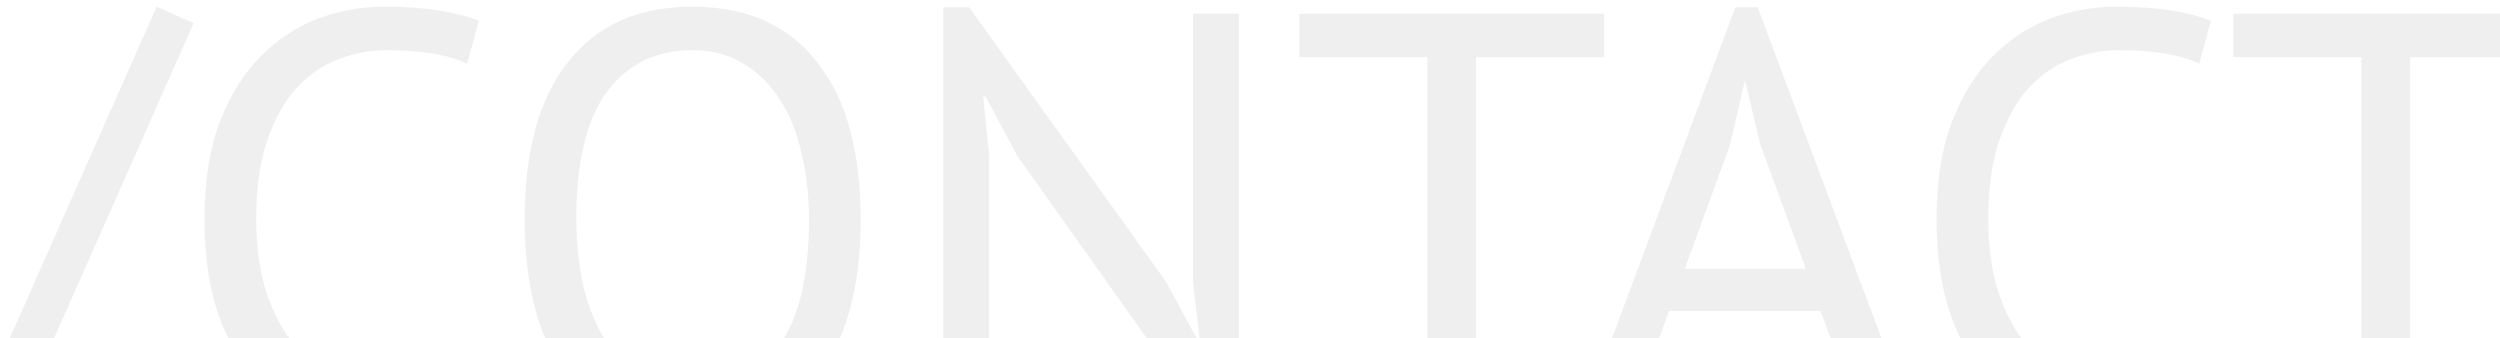
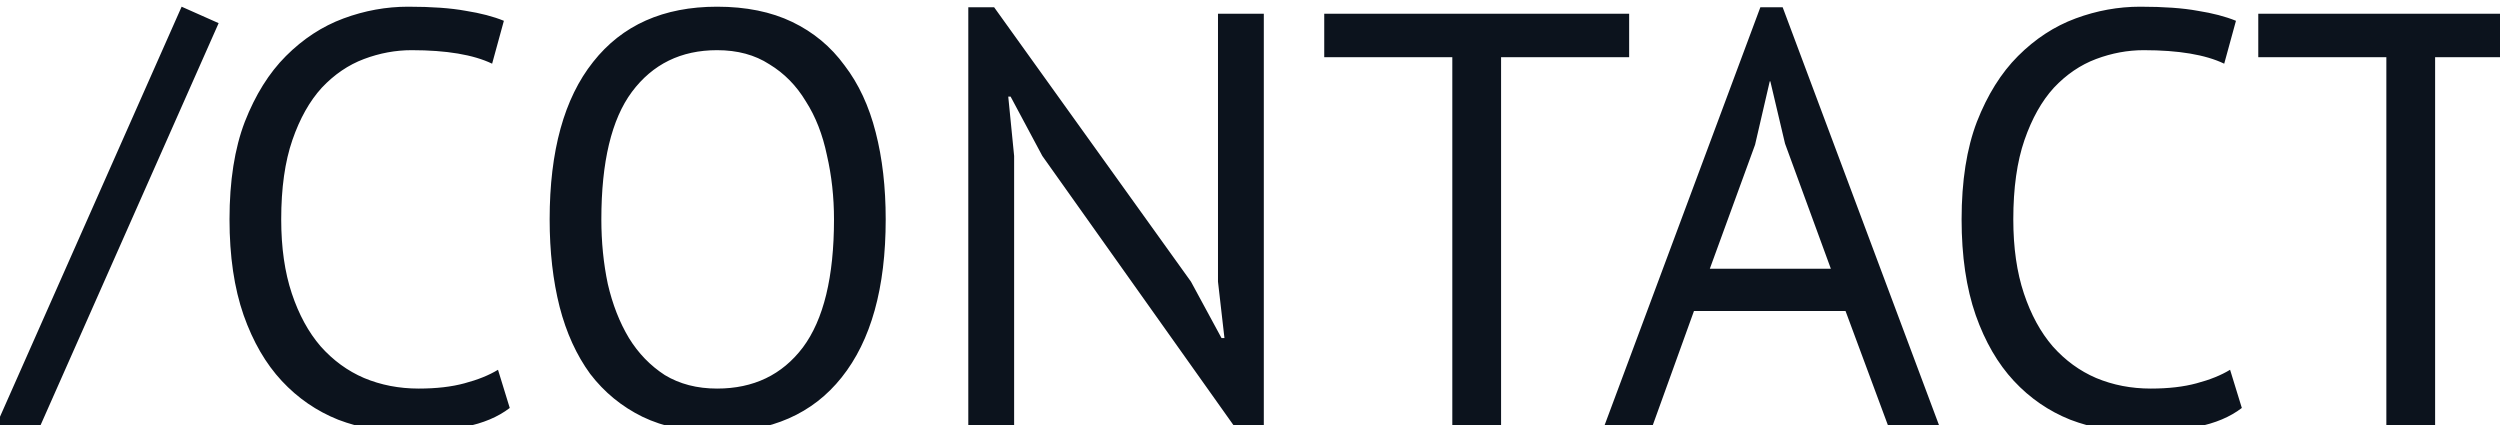
- <svg xmlns="http://www.w3.org/2000/svg" width="200" height="27" viewBox="0 0 200 27" fill="none">
-   <path d="M12.53 0.536L15.491 1.852L-1.664 40.58L-4.625 39.264L12.53 0.536ZM38.78 32.637C37.84 33.358 36.649 33.859 35.208 34.141C33.767 34.423 32.231 34.564 30.602 34.564C28.628 34.564 26.779 34.235 25.056 33.577C23.333 32.888 21.829 31.854 20.544 30.475C19.259 29.096 18.241 27.342 17.489 25.211C16.737 23.049 16.361 20.495 16.361 17.55C16.361 14.479 16.768 11.879 17.583 9.748C18.429 7.586 19.526 5.831 20.873 4.484C22.252 3.105 23.787 2.103 25.479 1.476C27.171 0.849 28.894 0.536 30.649 0.536C32.529 0.536 34.064 0.646 35.255 0.865C36.446 1.053 37.464 1.319 38.31 1.664L37.37 5.095C35.866 4.374 33.72 4.014 30.931 4.014C29.646 4.014 28.377 4.249 27.124 4.719C25.871 5.189 24.743 5.957 23.74 7.022C22.769 8.087 21.985 9.482 21.39 11.205C20.795 12.928 20.497 15.043 20.497 17.55C20.497 19.806 20.779 21.78 21.343 23.472C21.907 25.164 22.675 26.574 23.646 27.702C24.649 28.83 25.808 29.676 27.124 30.24C28.471 30.804 29.928 31.086 31.495 31.086C32.905 31.086 34.127 30.945 35.161 30.663C36.226 30.381 37.119 30.021 37.84 29.582L38.78 32.637ZM41.972 17.55C41.972 12.067 43.132 7.868 45.45 4.954C47.769 2.009 51.075 0.536 55.367 0.536C57.686 0.536 59.691 0.943 61.383 1.758C63.075 2.573 64.47 3.732 65.566 5.236C66.694 6.709 67.525 8.495 68.057 10.594C68.59 12.662 68.856 14.981 68.856 17.55C68.856 23.033 67.681 27.248 65.331 30.193C63.013 33.107 59.691 34.564 55.367 34.564C53.08 34.564 51.09 34.157 49.398 33.342C47.738 32.527 46.343 31.384 45.215 29.911C44.119 28.407 43.304 26.621 42.771 24.553C42.239 22.454 41.972 20.119 41.972 17.55ZM46.108 17.55C46.108 19.367 46.281 21.091 46.625 22.72C47.001 24.349 47.565 25.791 48.317 27.044C49.069 28.266 50.025 29.253 51.184 30.005C52.375 30.726 53.769 31.086 55.367 31.086C58.281 31.086 60.569 29.989 62.229 27.796C63.89 25.571 64.72 22.156 64.72 17.55C64.72 15.764 64.532 14.056 64.156 12.427C63.812 10.766 63.248 9.325 62.464 8.103C61.712 6.85 60.741 5.863 59.55 5.142C58.391 4.39 56.997 4.014 55.367 4.014C52.485 4.014 50.213 5.126 48.552 7.351C46.923 9.544 46.108 12.944 46.108 17.55ZM81.386 12.474L78.848 7.727H78.66L79.13 12.474V34H75.464V0.583H77.532L93.277 22.532L95.721 27.044H95.956L95.439 22.532V1.1H99.105V34.517H97.037L81.386 12.474ZM128.332 4.578H118.086V34H114.185V4.578H103.939V1.1H128.332V4.578ZM145.643 24.882H133.517L130.227 34H126.373L138.828 0.583H140.614L153.116 34H149.027L145.643 24.882ZM134.786 21.498H144.468L140.802 11.487L139.627 6.505H139.58L138.405 11.581L134.786 21.498ZM177.347 32.637C176.407 33.358 175.217 33.859 173.775 34.141C172.334 34.423 170.799 34.564 169.169 34.564C167.195 34.564 165.347 34.235 163.623 33.577C161.9 32.888 160.396 31.854 159.111 30.475C157.827 29.096 156.808 27.342 156.056 25.211C155.304 23.049 154.928 20.495 154.928 17.55C154.928 14.479 155.336 11.879 156.15 9.748C156.996 7.586 158.093 5.831 159.44 4.484C160.819 3.105 162.354 2.103 164.046 1.476C165.738 0.849 167.462 0.536 169.216 0.536C171.096 0.536 172.632 0.646 173.822 0.865C175.013 1.053 176.031 1.319 176.877 1.664L175.937 5.095C174.433 4.374 172.287 4.014 169.498 4.014C168.214 4.014 166.945 4.249 165.691 4.719C164.438 5.189 163.31 5.957 162.307 7.022C161.336 8.087 160.553 9.482 159.957 11.205C159.362 12.928 159.064 15.043 159.064 17.55C159.064 19.806 159.346 21.78 159.91 23.472C160.474 25.164 161.242 26.574 162.213 27.702C163.216 28.83 164.375 29.676 165.691 30.24C167.039 30.804 168.496 31.086 170.062 31.086C171.472 31.086 172.694 30.945 173.728 30.663C174.794 30.381 175.687 30.021 176.407 29.582L177.347 32.637ZM203.055 4.578H192.809V34H188.908V4.578H178.662V1.1H203.055V4.578Z" fill="#EFEFEF" />
+ <svg xmlns="http://www.w3.org/2000/svg" width="200" height="34" viewBox="0 0 200 34" fill="none">
+   <path d="M14.53 0.536L17.491 1.852L0.336 40.58L-2.625 39.264L14.53 0.536ZM40.78 32.637C39.84 33.358 38.649 33.859 37.208 34.141C35.767 34.423 34.231 34.564 32.602 34.564C30.628 34.564 28.779 34.235 27.056 33.577C25.333 32.888 23.829 31.854 22.544 30.475C21.259 29.096 20.241 27.342 19.489 25.211C18.737 23.049 18.361 20.495 18.361 17.55C18.361 14.479 18.768 11.879 19.583 9.748C20.429 7.586 21.526 5.831 22.873 4.484C24.252 3.105 25.787 2.103 27.479 1.476C29.171 0.849 30.894 0.536 32.649 0.536C34.529 0.536 36.064 0.646 37.255 0.865C38.446 1.053 39.464 1.319 40.31 1.664L39.37 5.095C37.866 4.374 35.72 4.014 32.931 4.014C31.646 4.014 30.377 4.249 29.124 4.719C27.871 5.189 26.743 5.957 25.74 7.022C24.769 8.087 23.985 9.482 23.39 11.205C22.795 12.928 22.497 15.043 22.497 17.55C22.497 19.806 22.779 21.78 23.343 23.472C23.907 25.164 24.675 26.574 25.646 27.702C26.649 28.83 27.808 29.676 29.124 30.24C30.471 30.804 31.928 31.086 33.495 31.086C34.905 31.086 36.127 30.945 37.161 30.663C38.226 30.381 39.119 30.021 39.84 29.582L40.78 32.637ZM43.972 17.55C43.972 12.067 45.132 7.868 47.45 4.954C49.769 2.009 53.075 0.536 57.367 0.536C59.686 0.536 61.691 0.943 63.383 1.758C65.075 2.573 66.47 3.732 67.566 5.236C68.694 6.709 69.525 8.495 70.057 10.594C70.59 12.662 70.856 14.981 70.856 17.55C70.856 23.033 69.681 27.248 67.331 30.193C65.013 33.107 61.691 34.564 57.367 34.564C55.08 34.564 53.09 34.157 51.398 33.342C49.738 32.527 48.343 31.384 47.215 29.911C46.119 28.407 45.304 26.621 44.771 24.553C44.239 22.454 43.972 20.119 43.972 17.55ZM48.108 17.55C48.108 19.367 48.281 21.091 48.625 22.72C49.001 24.349 49.565 25.791 50.317 27.044C51.069 28.266 52.025 29.253 53.184 30.005C54.375 30.726 55.769 31.086 57.367 31.086C60.281 31.086 62.569 29.989 64.229 27.796C65.89 25.571 66.72 22.156 66.72 17.55C66.72 15.764 66.532 14.056 66.156 12.427C65.812 10.766 65.248 9.325 64.464 8.103C63.712 6.85 62.741 5.863 61.55 5.142C60.391 4.39 58.997 4.014 57.367 4.014C54.485 4.014 52.213 5.126 50.552 7.351C48.923 9.544 48.108 12.944 48.108 17.55ZM83.386 12.474L80.848 7.727H80.66L81.13 12.474V34H77.464V0.583H79.532L95.277 22.532L97.721 27.044H97.956L97.439 22.532V1.1H101.105V34.517H99.037L83.386 12.474ZM130.332 4.578H120.086V34H116.185V4.578H105.939V1.1H130.332V4.578ZM147.643 24.882H135.517L132.227 34H128.373L140.828 0.583H142.614L155.116 34H151.027L147.643 24.882ZM136.786 21.498H146.468L142.802 11.487L141.627 6.505H141.58L140.405 11.581L136.786 21.498ZM179.347 32.637C178.407 33.358 177.217 33.859 175.775 34.141C174.334 34.423 172.799 34.564 171.169 34.564C169.195 34.564 167.347 34.235 165.623 33.577C163.9 32.888 162.396 31.854 161.111 30.475C159.827 29.096 158.808 27.342 158.056 25.211C157.304 23.049 156.928 20.495 156.928 17.55C156.928 14.479 157.336 11.879 158.15 9.748C158.996 7.586 160.093 5.831 161.44 4.484C162.819 3.105 164.354 2.103 166.046 1.476C167.738 0.849 169.462 0.536 171.216 0.536C173.096 0.536 174.632 0.646 175.822 0.865C177.013 1.053 178.031 1.319 178.877 1.664L177.937 5.095C176.433 4.374 174.287 4.014 171.498 4.014C170.214 4.014 168.945 4.249 167.691 4.719C166.438 5.189 165.31 5.957 164.307 7.022C163.336 8.087 162.553 9.482 161.957 11.205C161.362 12.928 161.064 15.043 161.064 17.55C161.064 19.806 161.346 21.78 161.91 23.472C162.474 25.164 163.242 26.574 164.213 27.702C165.216 28.83 166.375 29.676 167.691 30.24C169.039 30.804 170.496 31.086 172.062 31.086C173.472 31.086 174.694 30.945 175.728 30.663C176.794 30.381 177.687 30.021 178.407 29.582L179.347 32.637ZM205.055 4.578H194.809V34H190.908V4.578H180.662V1.1H205.055V4.578Z" fill="#0C131D" />
</svg>
